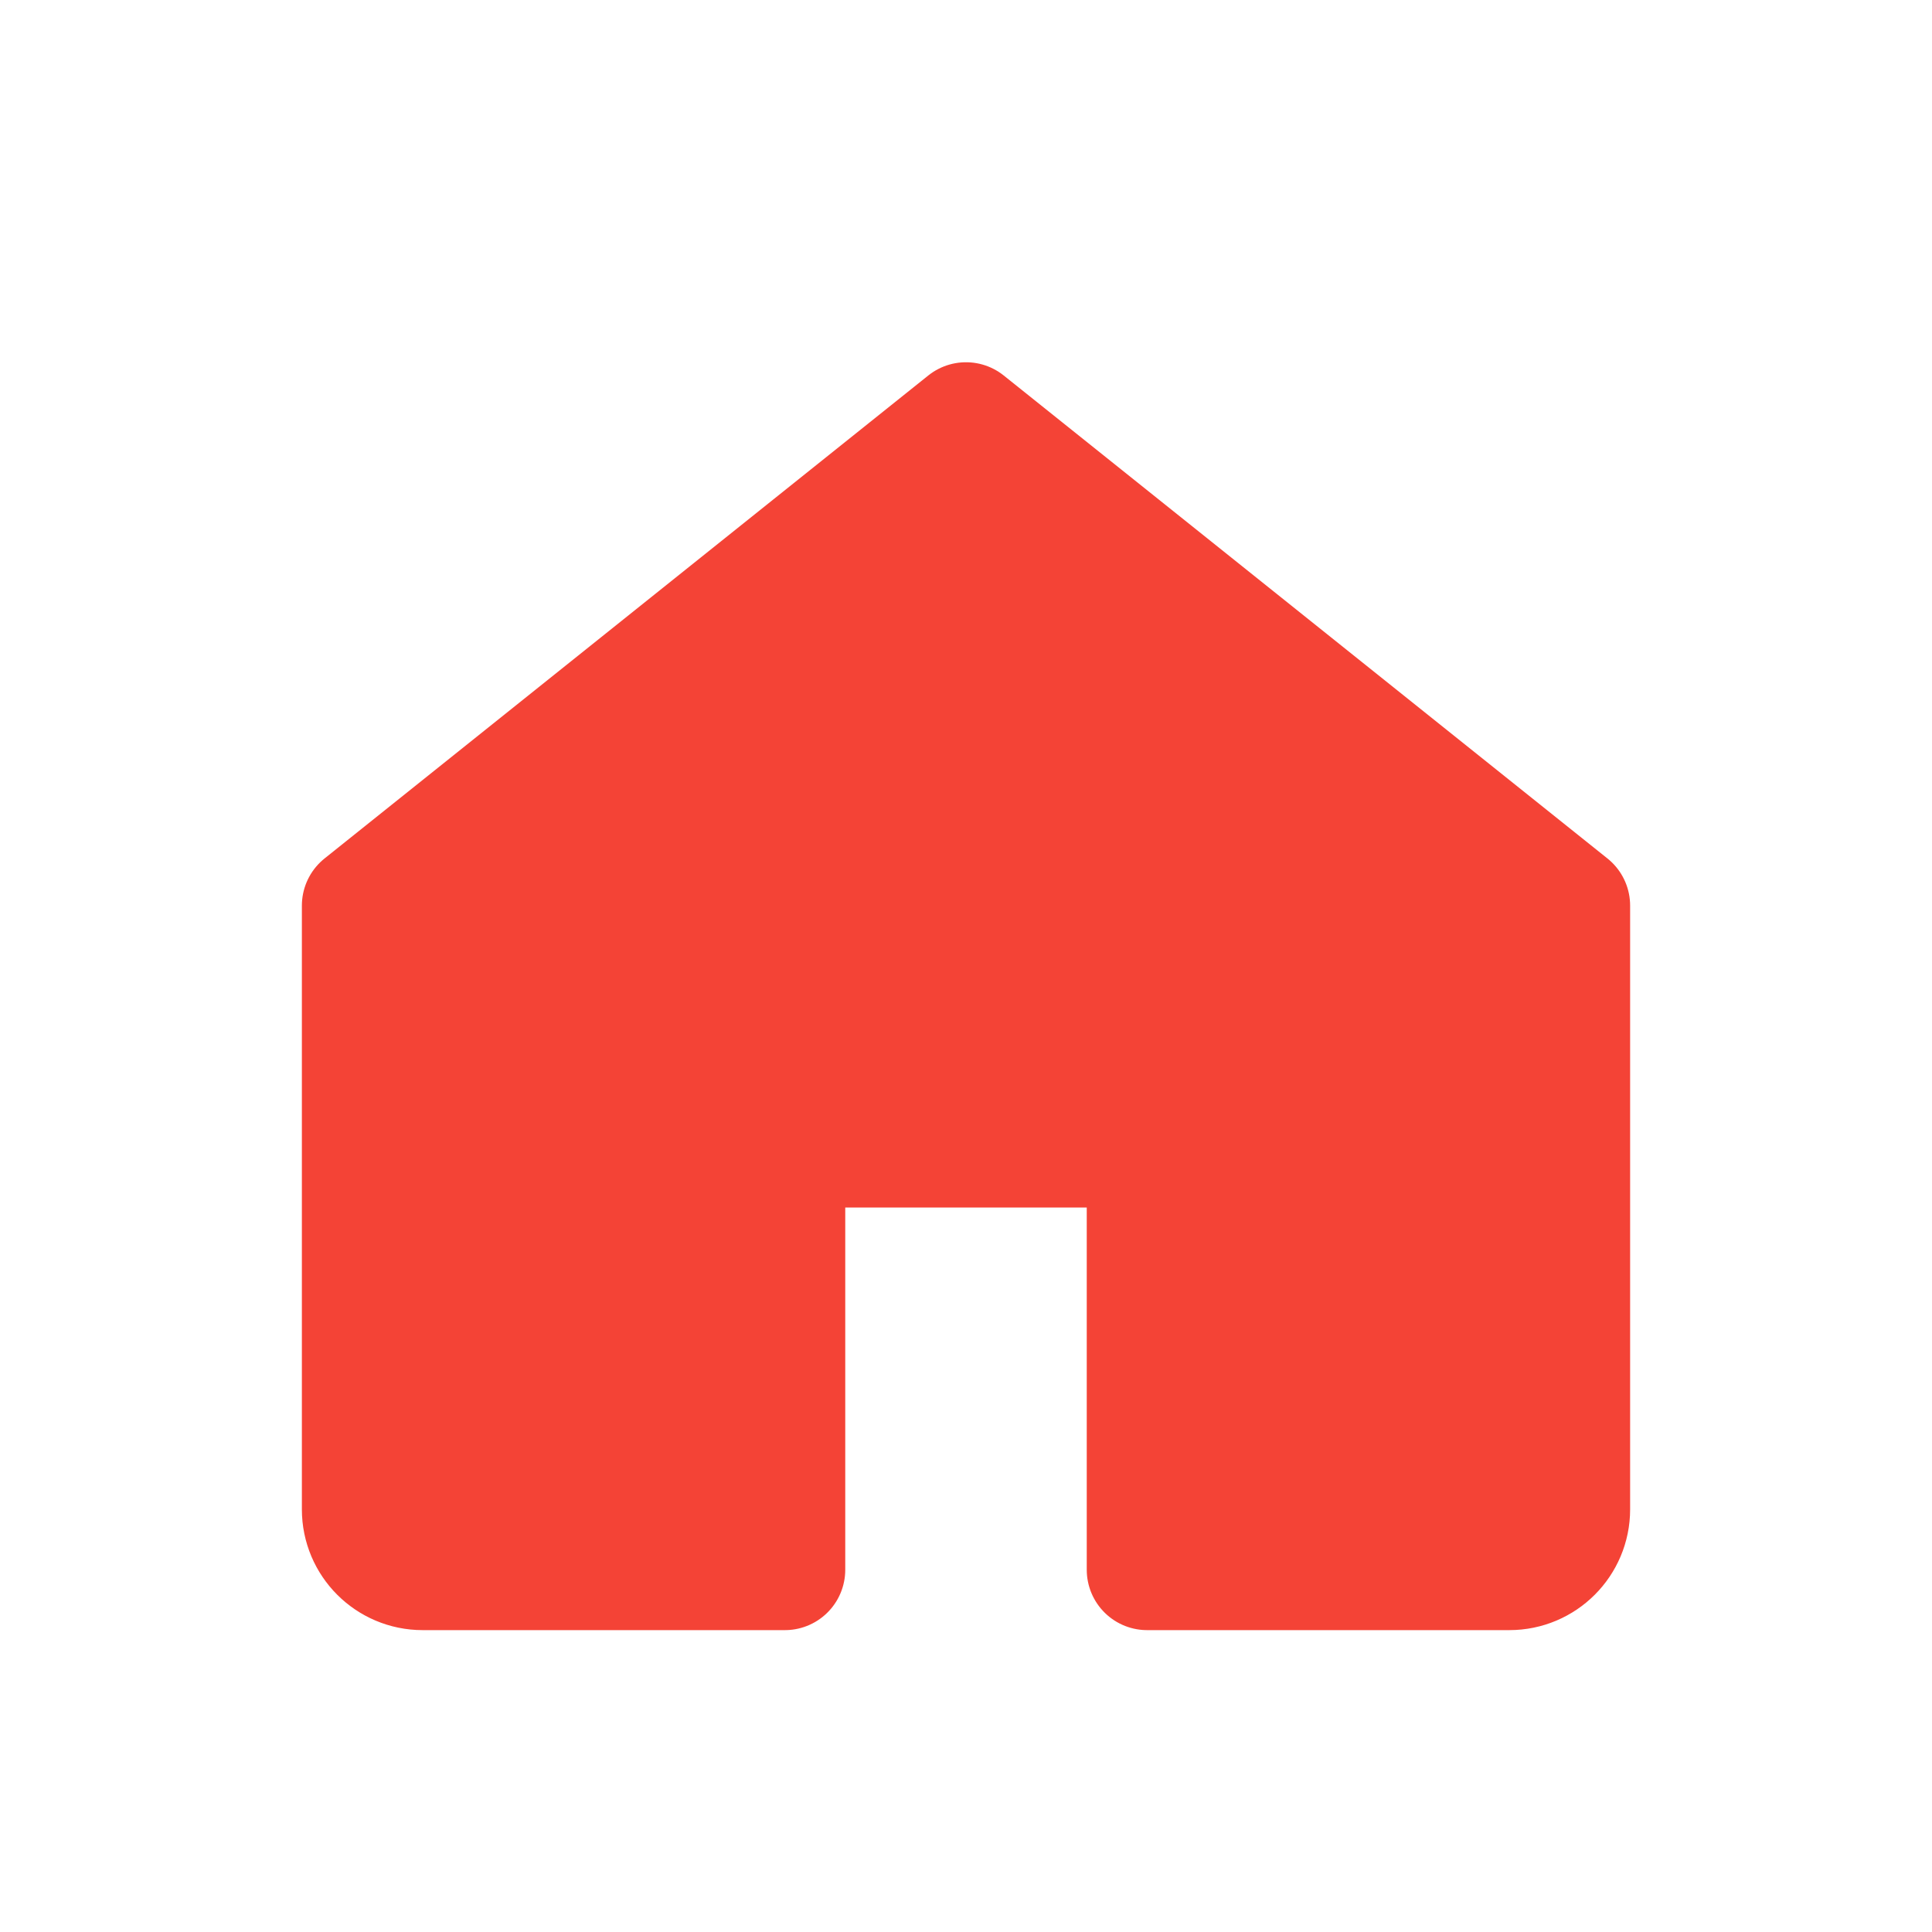
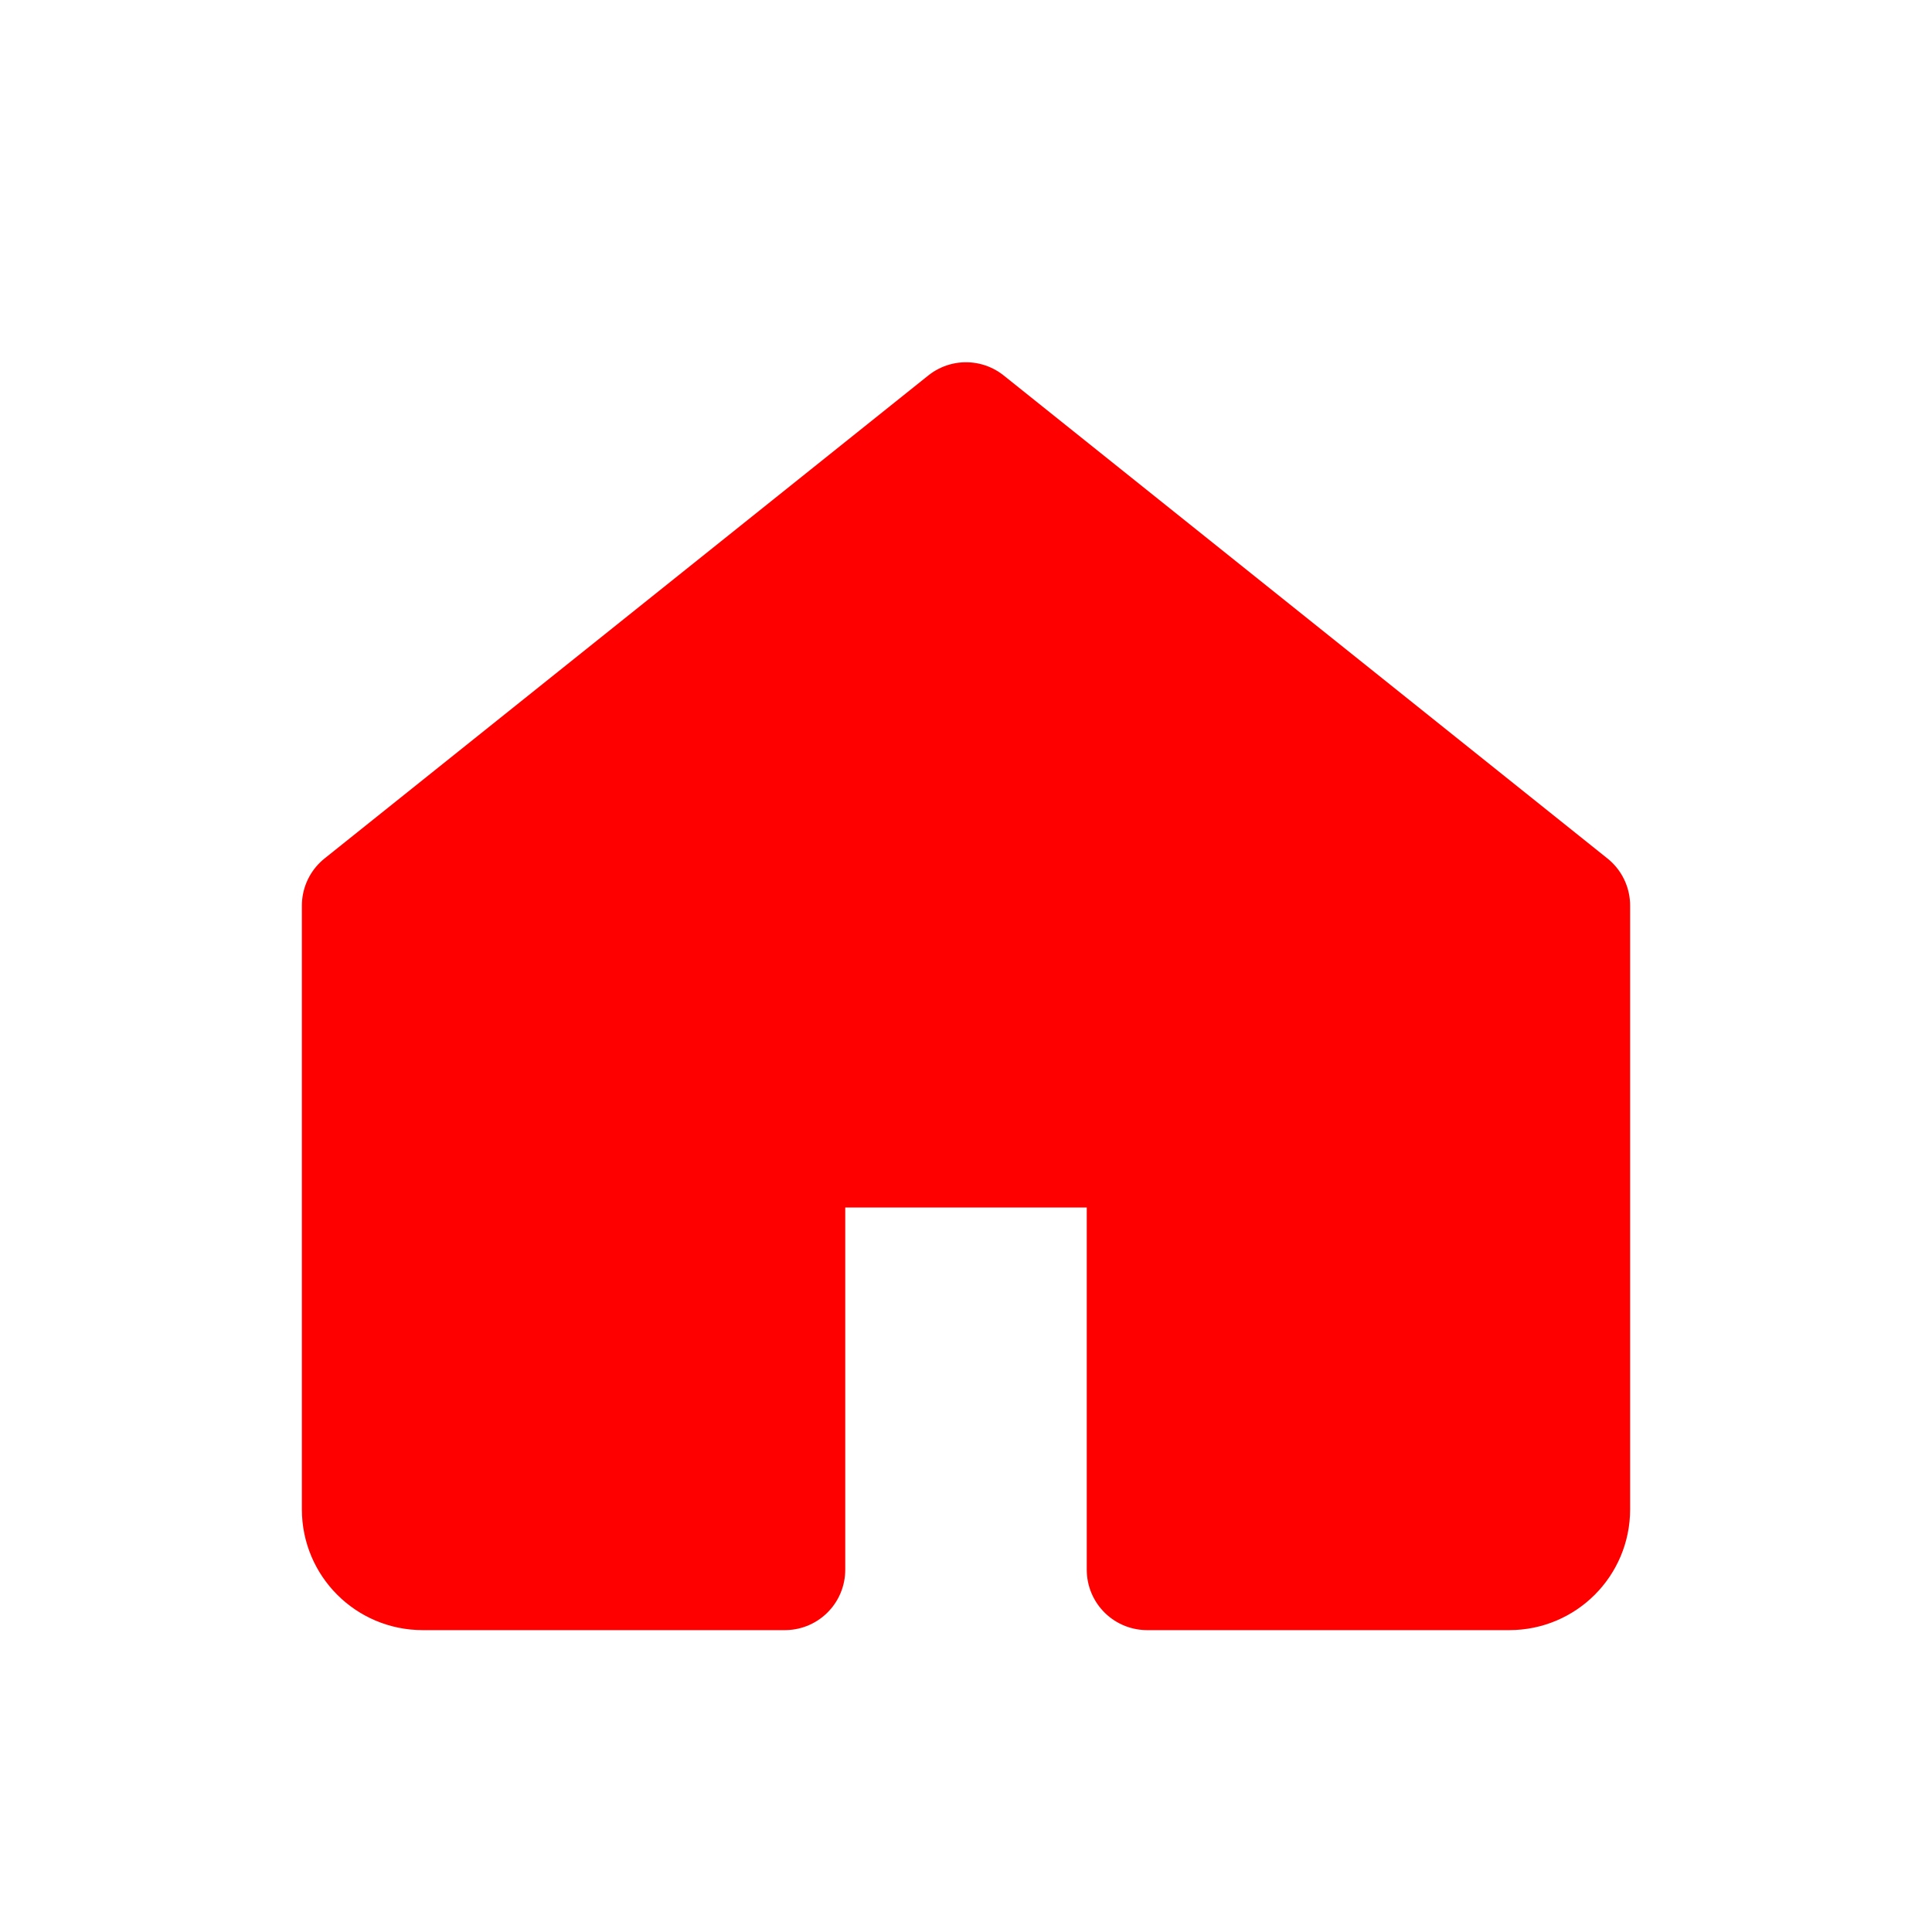
<svg xmlns="http://www.w3.org/2000/svg" width="64" height="64" viewBox="0 0 64 64">
-   <path d="M12 30 32 14l20 16v20a2 2 0 0 1-2 2H38V38H26v14H14a2 2 0 0 1-2-2Z" fill="#F44336" stroke="#F44336" stroke-width="4" stroke-linejoin="round" />
+   <path d="M12 30 32 14l20 16v20a2 2 0 0 1-2 2H38V38H26v14H14a2 2 0 0 1-2-2Z" fill="#FF0000" stroke="#FF0000" stroke-width="4" stroke-linejoin="round" />
</svg>
